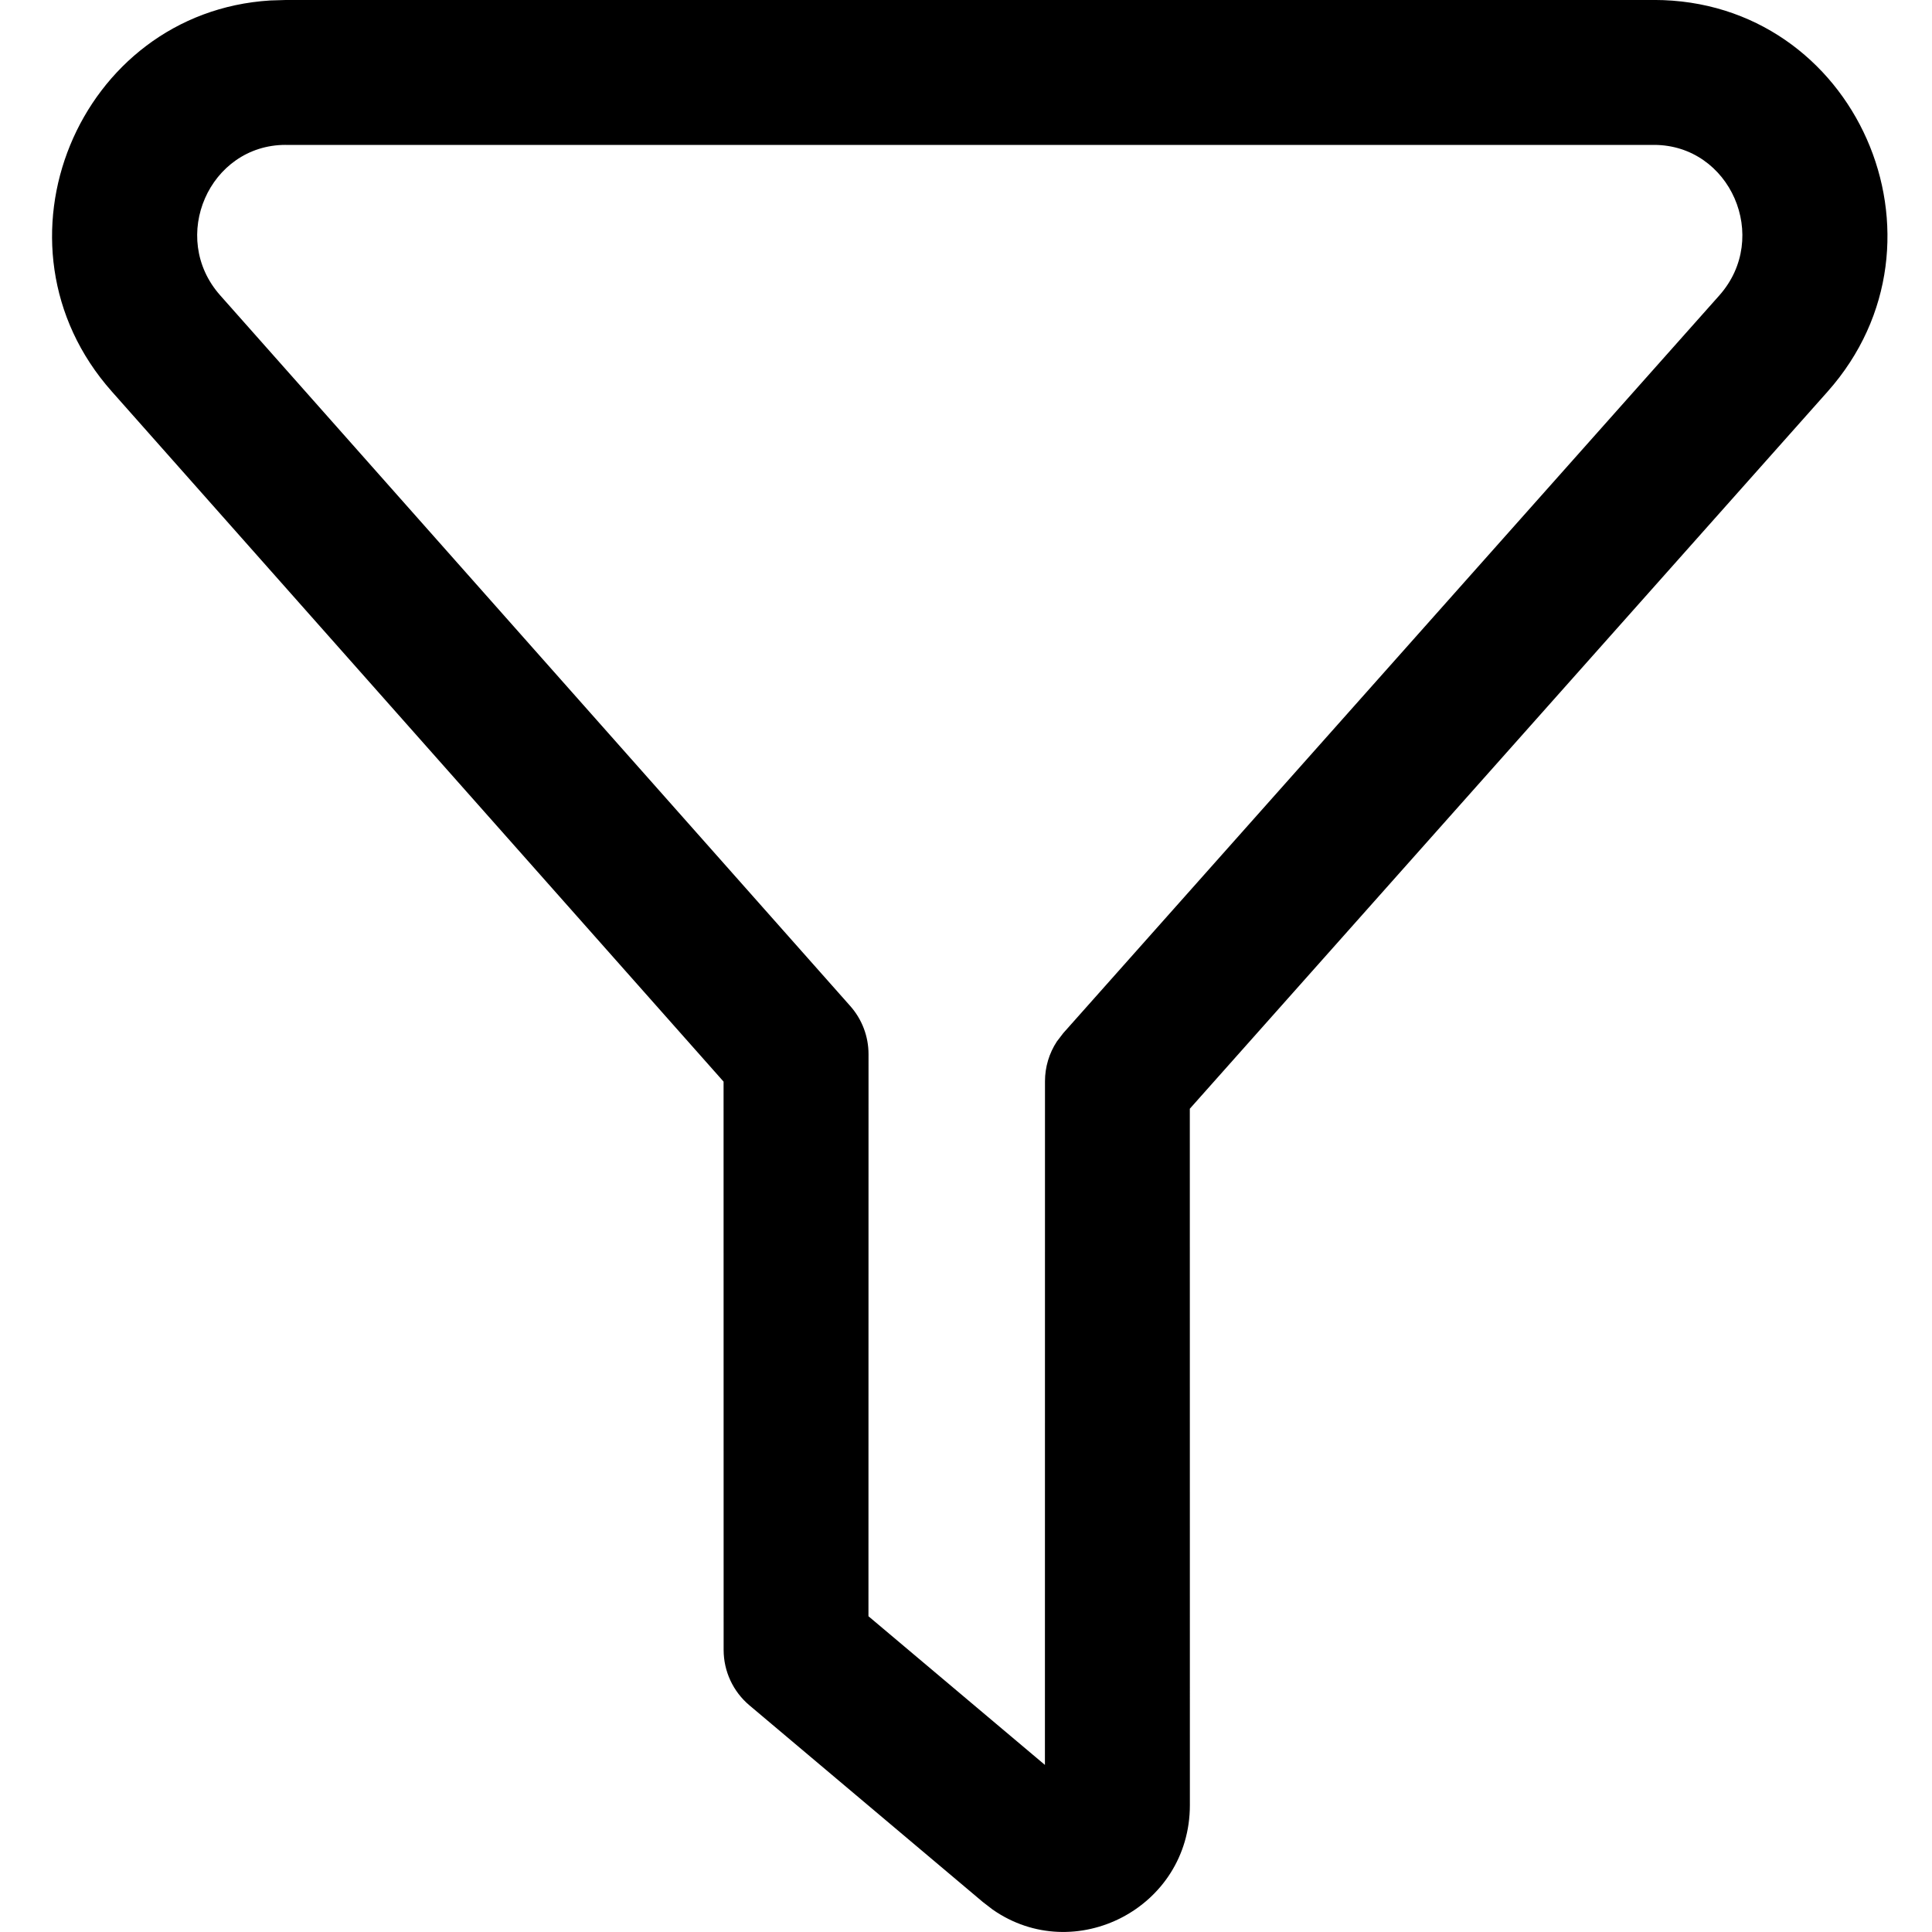
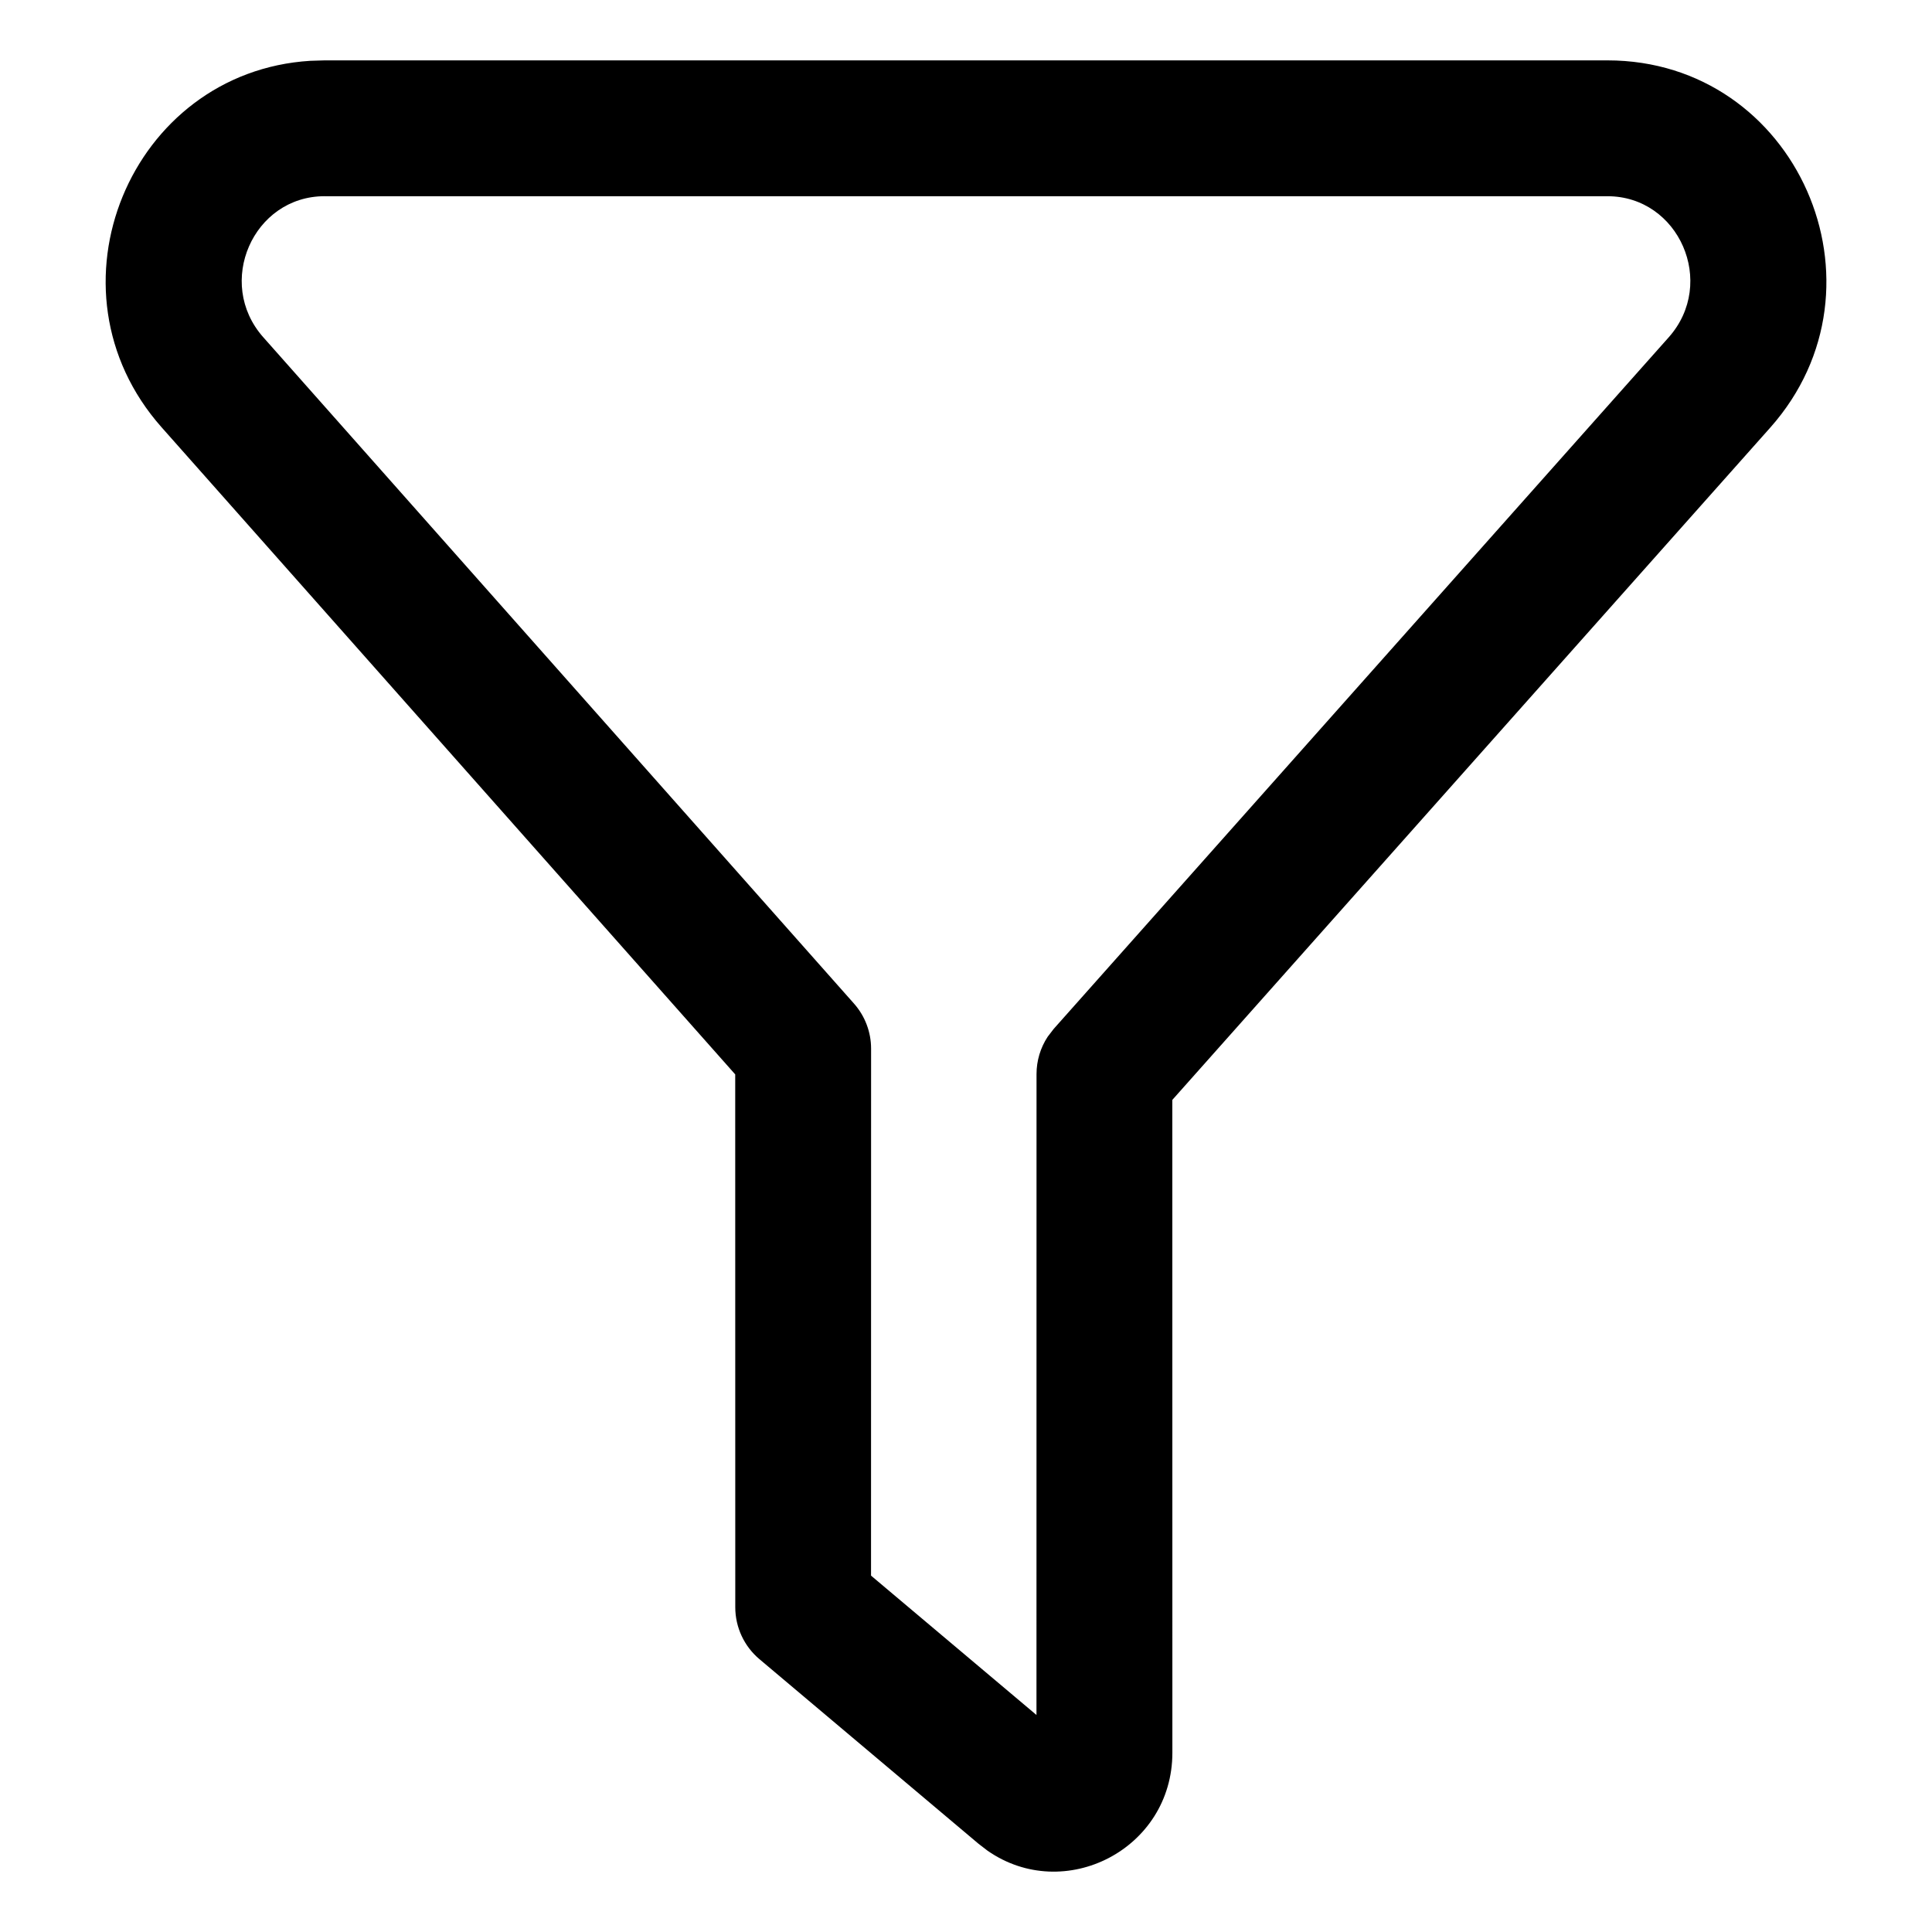
<svg xmlns="http://www.w3.org/2000/svg" width="256" height="256" viewBox="0 0 256 256">
  <defs>
    <style>.a{clip-path:url(#b);}</style>
    <clipPath id="b">
      <rect width="256" height="256" />
    </clipPath>
  </defs>
  <g id="a" class="a">
-     <g transform="translate(4.398 -2.25)">
-       <path d="M33.445,2.25l-2.031.062c-25.4,1.563-38.307,32.3-21,51.809l81.065,91.45.008,75.3a9.6,9.6,0,0,0,3.414,7.341l30.943,26.073,1.28.986c10.857,7.588,26.143-.178,26.143-13.837l-.008-92.271,84.5-95.012c17.8-20.019,3.753-51.906-23-51.906Zm0,19.2H214.761c10.1,0,15.5,12.25,8.656,19.95L136.494,139.14l-.852,1.112a9.6,9.6,0,0,0-1.574,5.267l-.008,90.591-23.383-19.7.009-74.483a9.6,9.6,0,0,0-2.416-6.367L24.778,41.384C17.947,33.683,23.35,21.448,33.445,21.448Z" transform="translate(0)" />
+     <g transform="translate(11.501 5.75)">
+       <path d="M31.511,2.25l-1.9.058C5.794,3.774-6.306,32.588,9.919,50.879l76,85.735.008,70.6a9,9,0,0,0,3.2,6.883l29.009,24.443,1.2.924c10.179,7.114,24.509-.167,24.509-12.972l-.007-86.5,79.223-89.074C239.748,32.144,226.577,2.25,201.494,2.25Zm0,18H201.494c9.473,0,14.533,11.485,8.115,18.7L128.12,130.584l-.8,1.043a9,9,0,0,0-1.476,4.938l-.007,84.929-21.922-18.466.008-69.828a9,9,0,0,0-2.265-5.969L23.385,38.938C16.982,31.719,22.047,20.248,31.511,20.248Z" transform="translate(0)" />
    </g>
  </g>
</svg>
